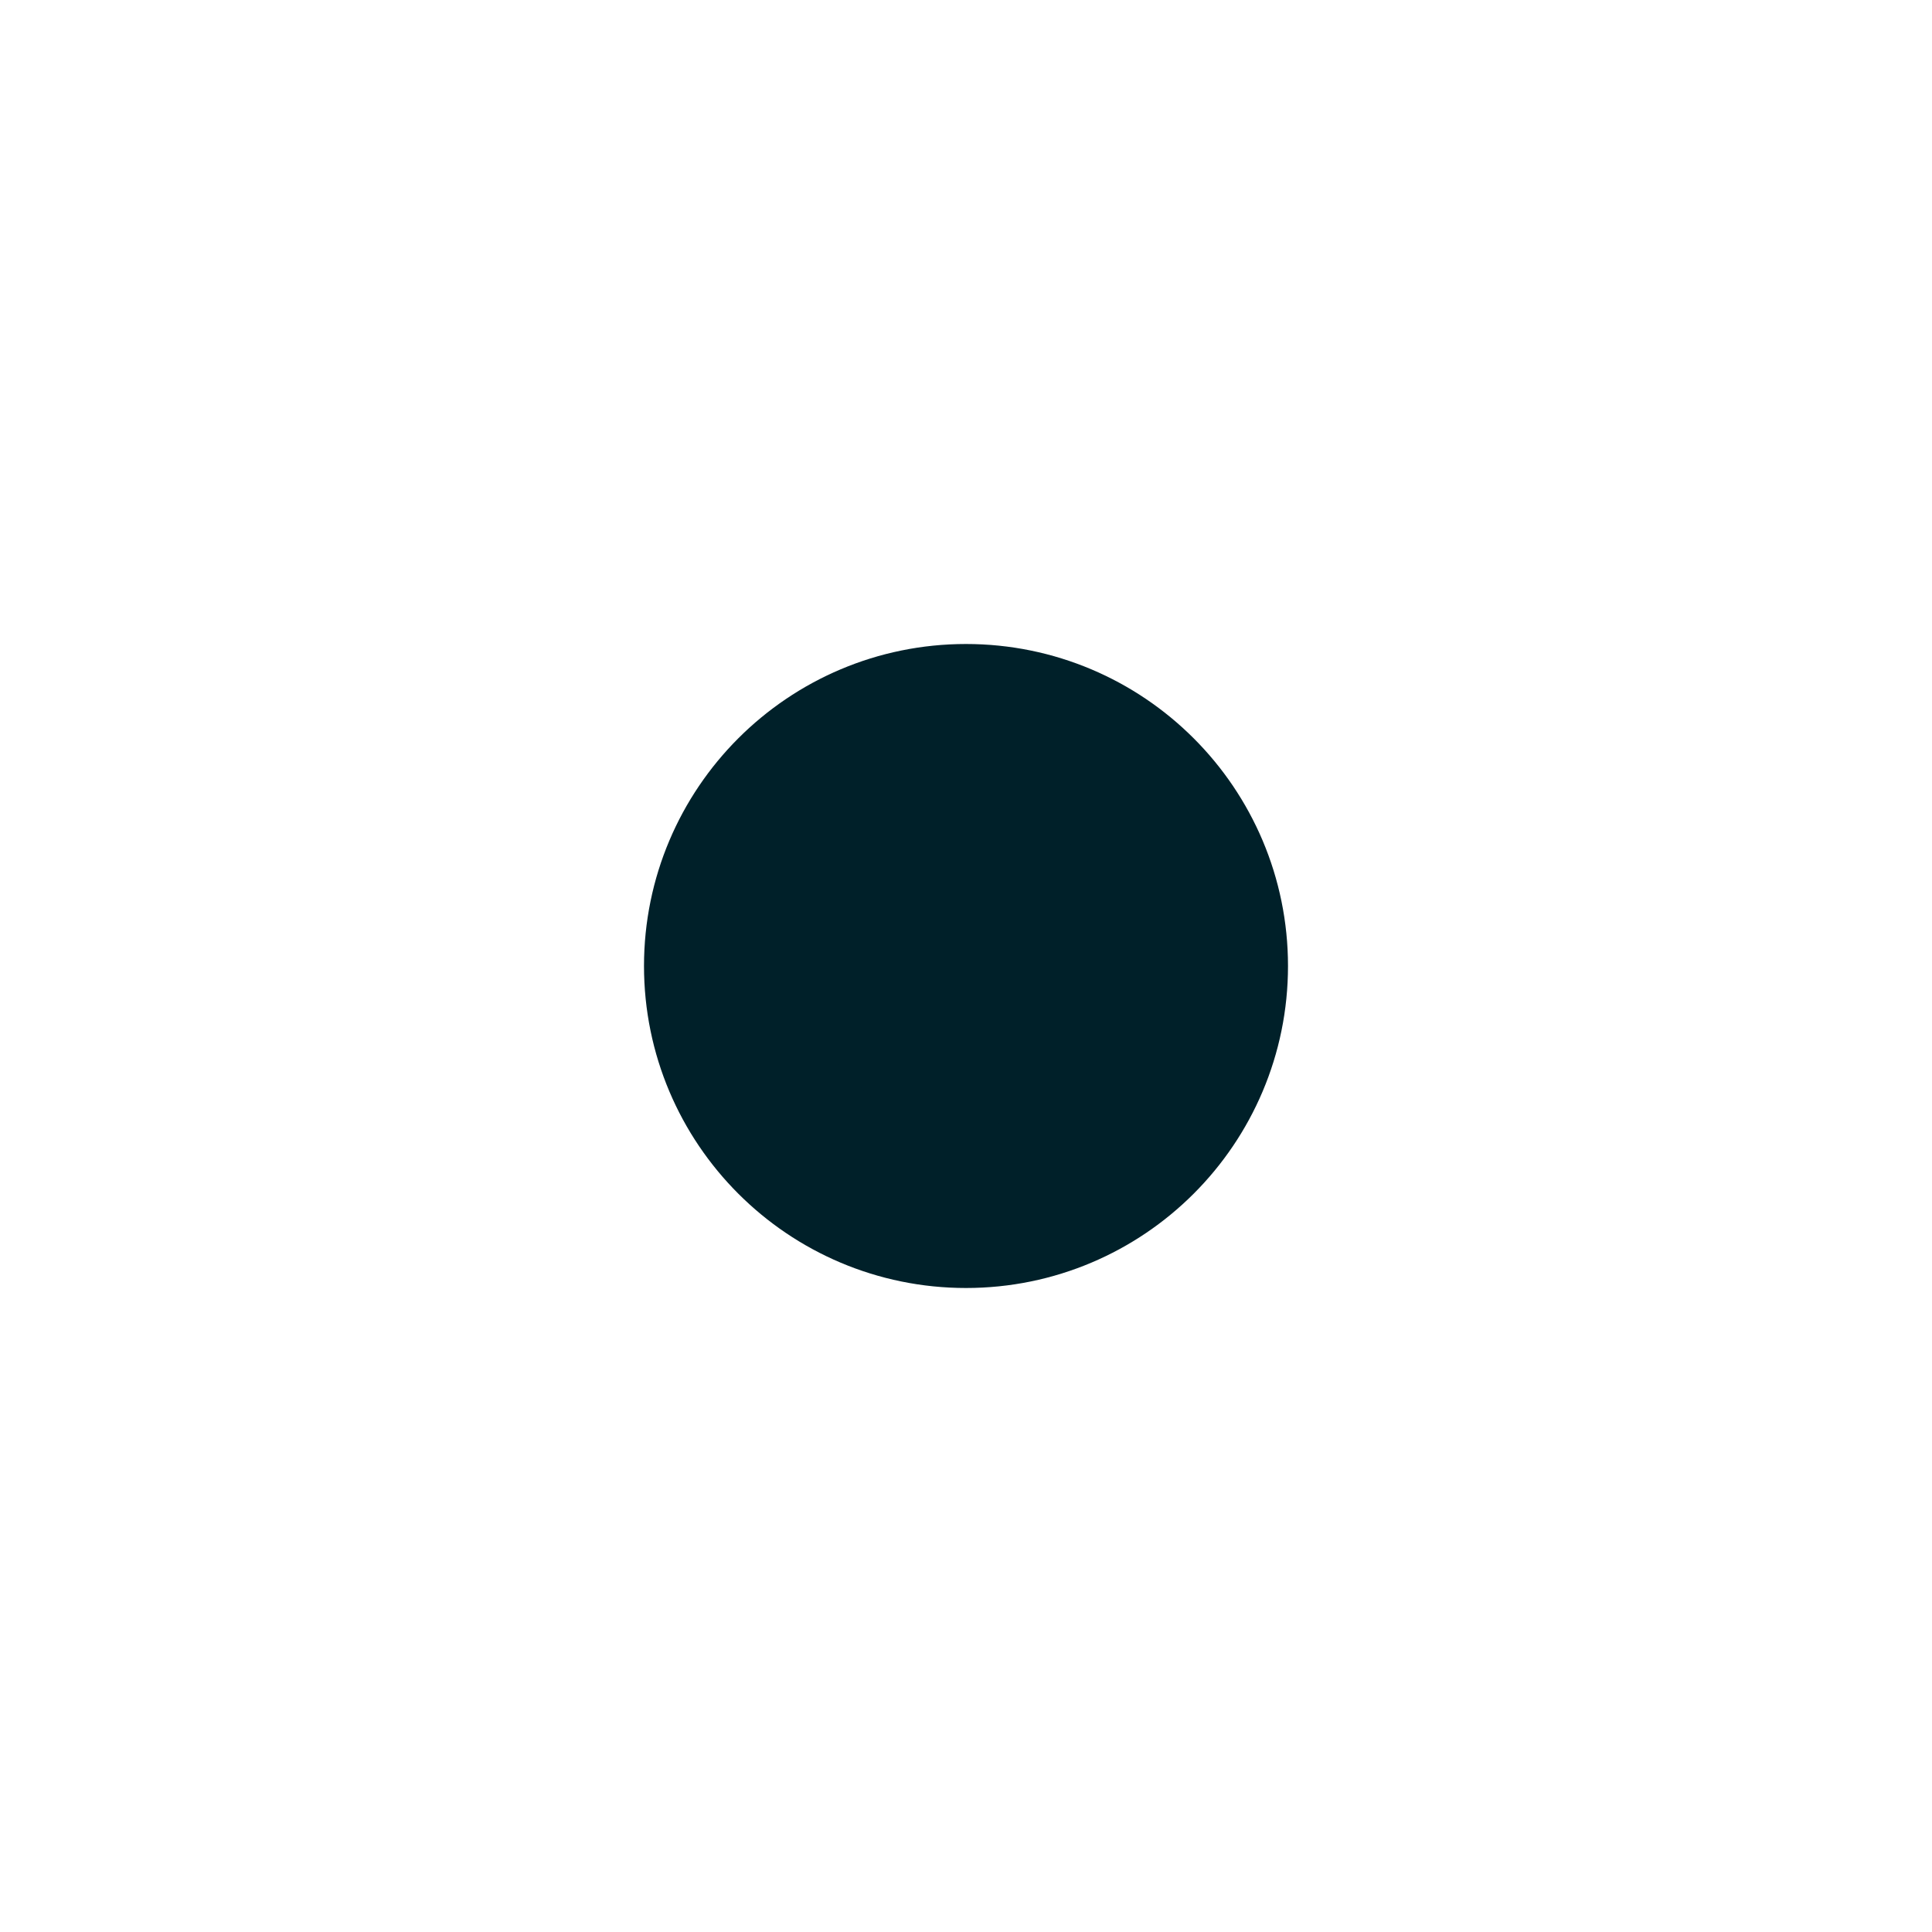
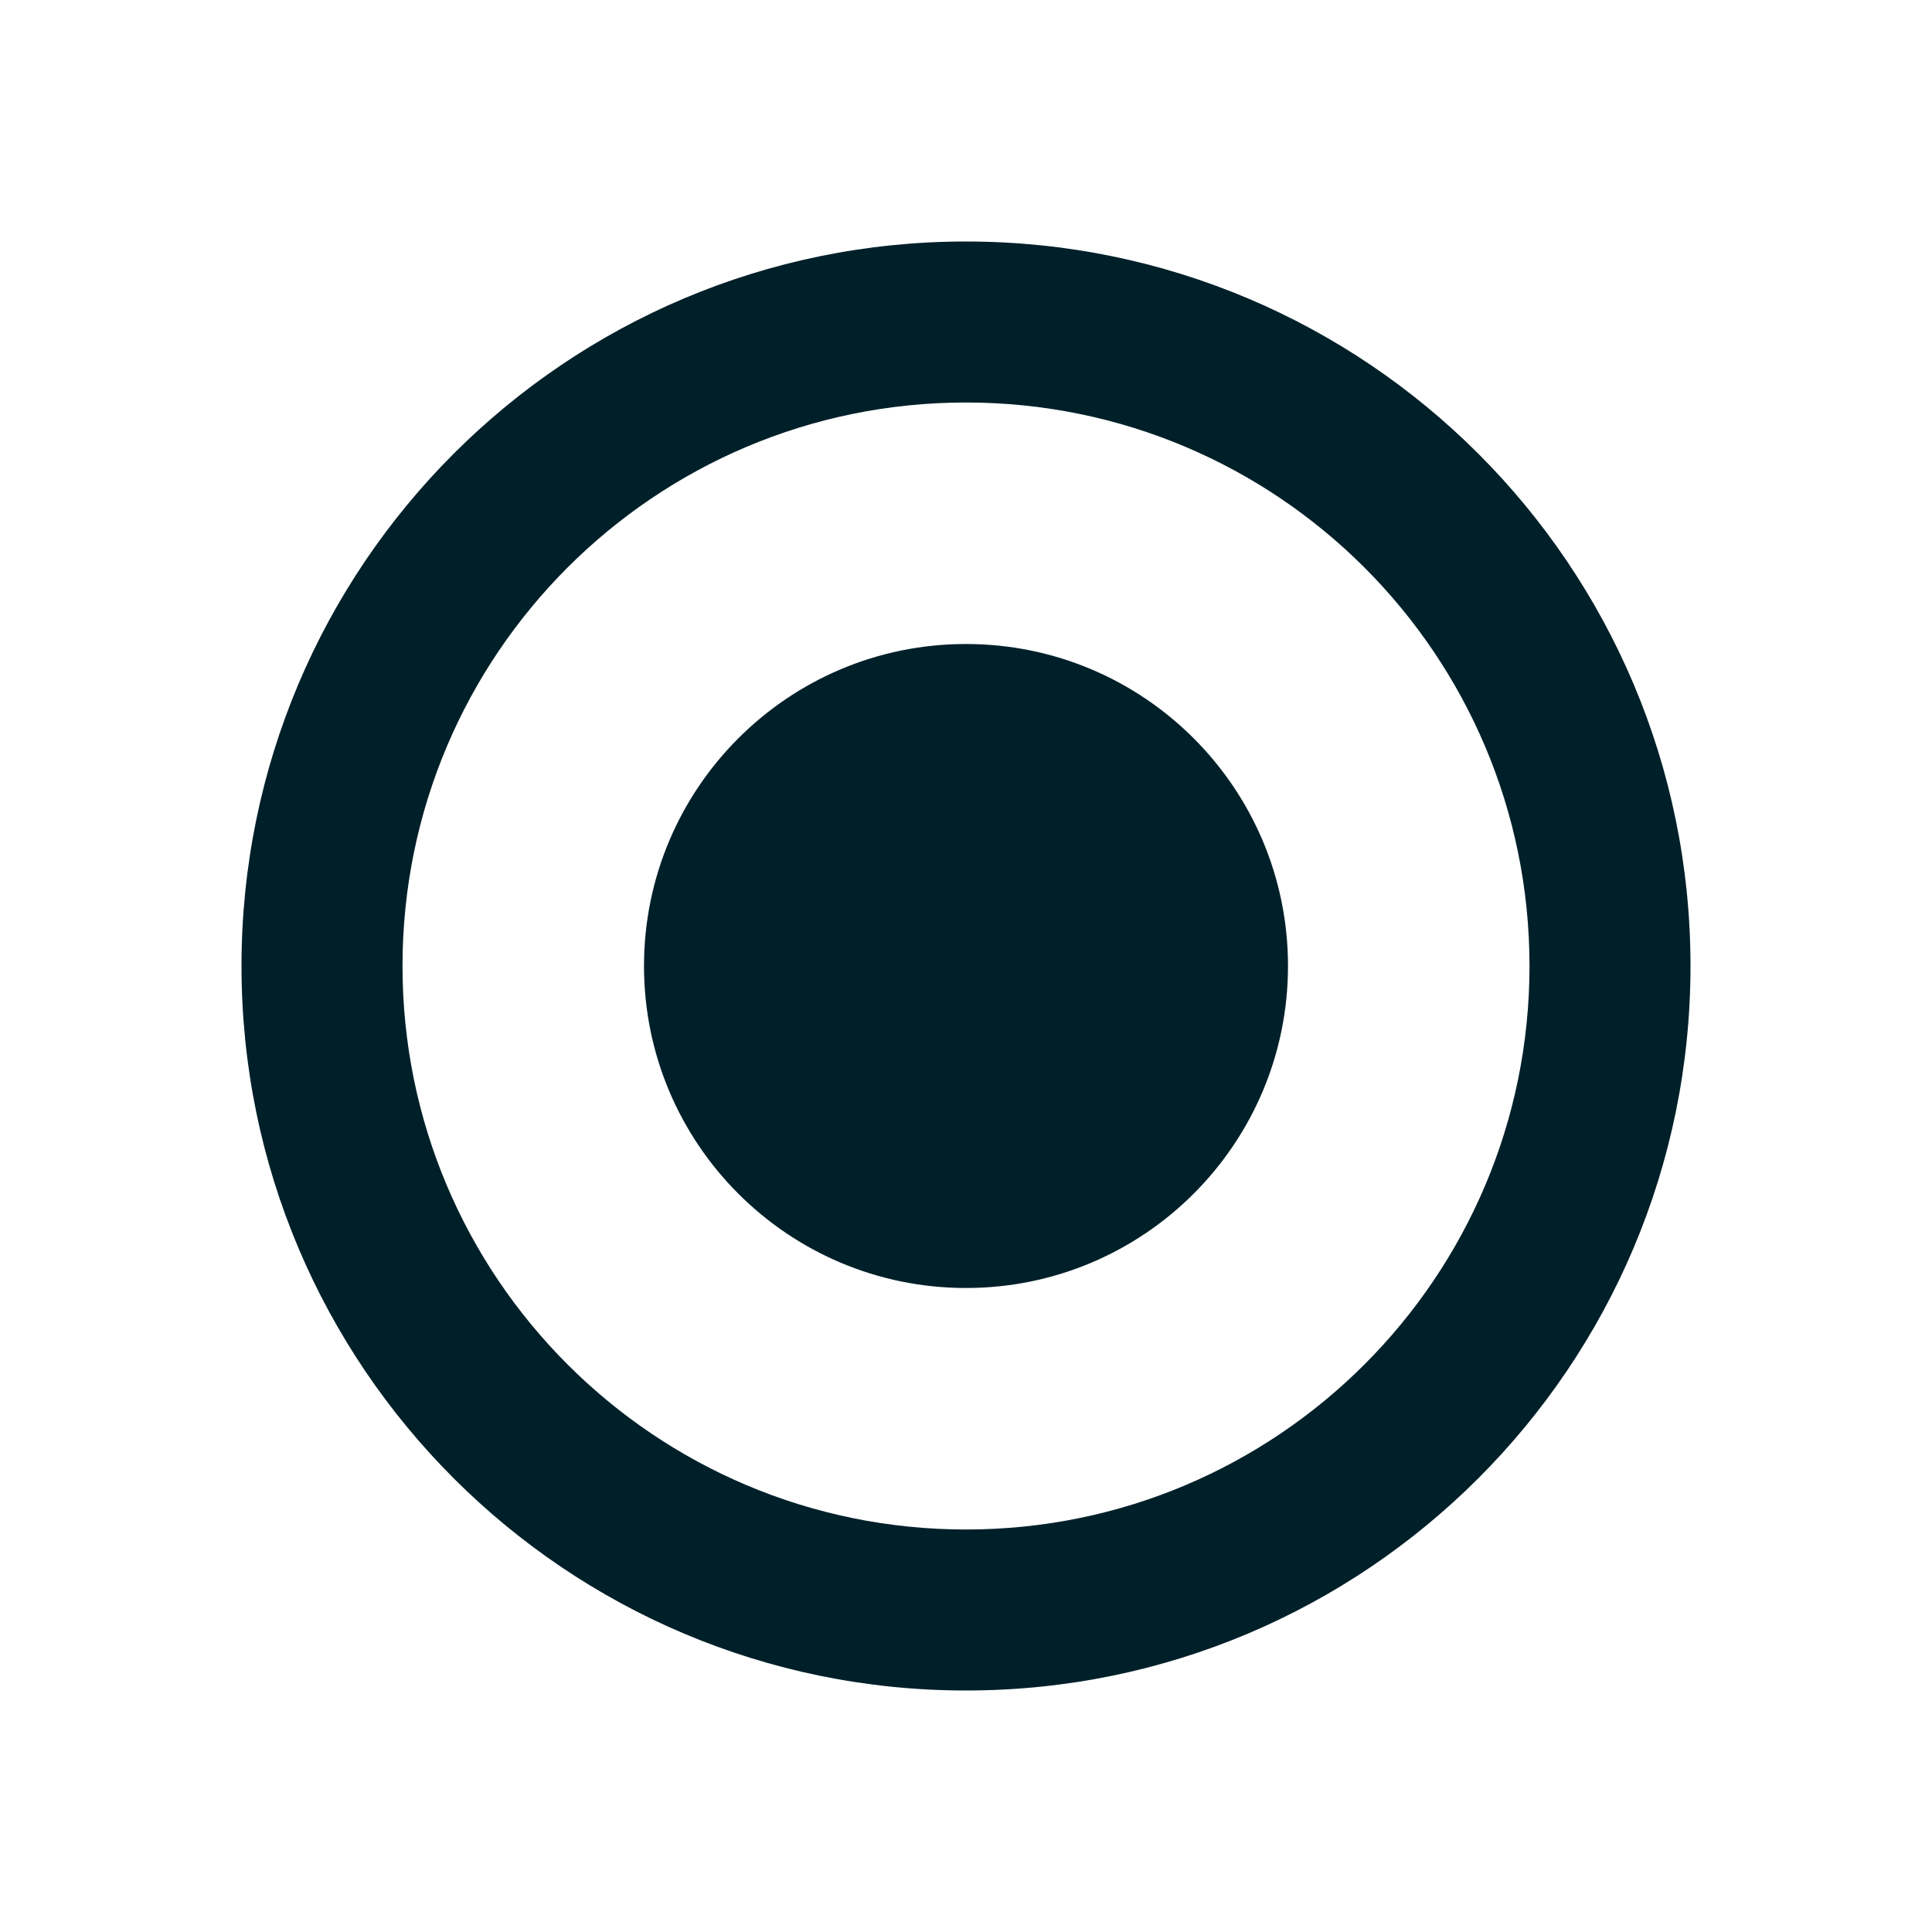
<svg xmlns="http://www.w3.org/2000/svg" width="24" height="24" viewBox="0 0 24 24" fill="none">
-   <path d="M9 12C9 10.343 10.343 9 12 9C13.657 9 15 10.343 15 12C15 13.657 13.657 15 12 15C10.343 15 9 13.657 9 12Z" fill="#002029" stroke="#002029" stroke-width="2" stroke-linecap="round" stroke-linejoin="round" />
+   <path d="M9 12C9 10.343 10.343 9 12 9C13.657 9 15 10.343 15 12C15 13.657 13.657 15 12 15C10.343 15 9 13.657 9 12Z" fill="#002029" />
+   <path d="M19 12C19 8.134 15.866 5 12 5C8.134 5 5 8.134 5 12C5 15.866 8.134 19 12 19C15.866 19 19 15.866 19 12ZM14 12C14 10.895 13.105 10 12 10C10.895 10 10 10.895 10 12C10 13.105 10.895 14 12 14C13.105 14 14 13.105 14 12ZM16 12C16 14.209 14.209 16 12 16C9.791 16 8 14.209 8 12C8 9.791 9.791 8 12 8C14.209 8 16 9.791 16 12ZM21 12C21 16.971 16.971 21 12 21C7.029 21 3 16.971 3 12C3 7.029 7.029 3 12 3C16.971 3 21 7.029 21 12Z" fill="#002029" />
</svg>
